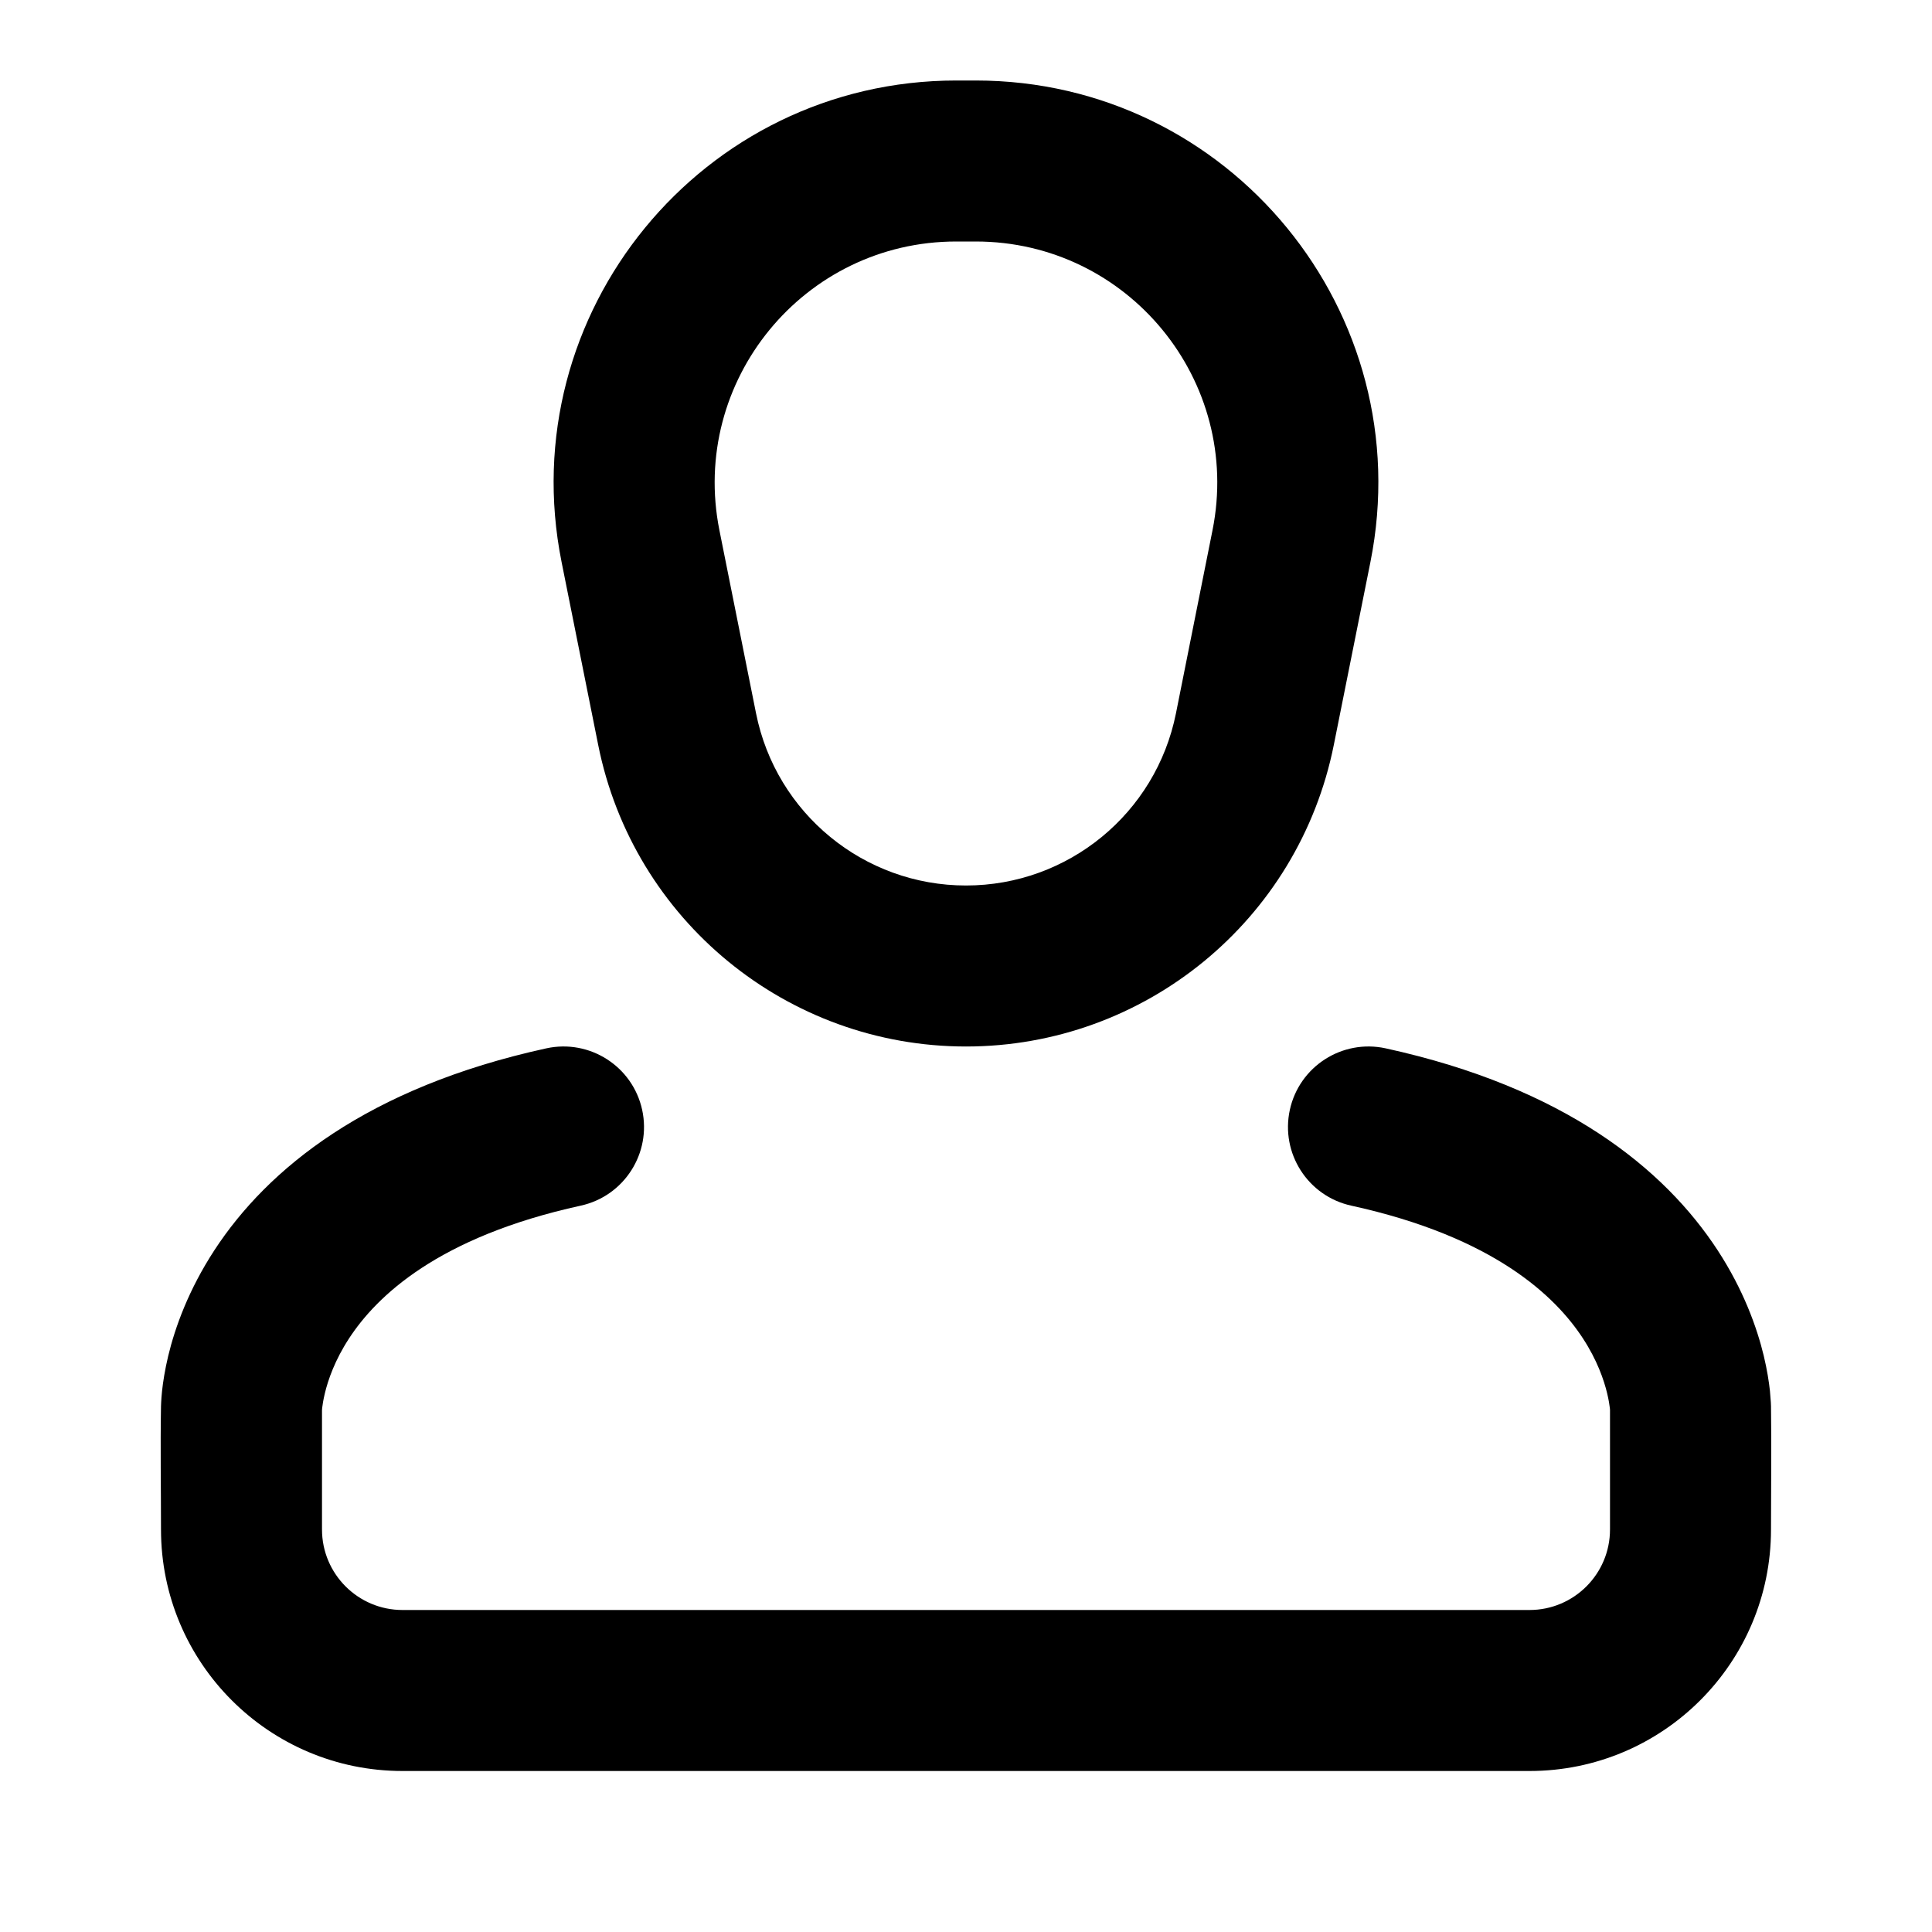
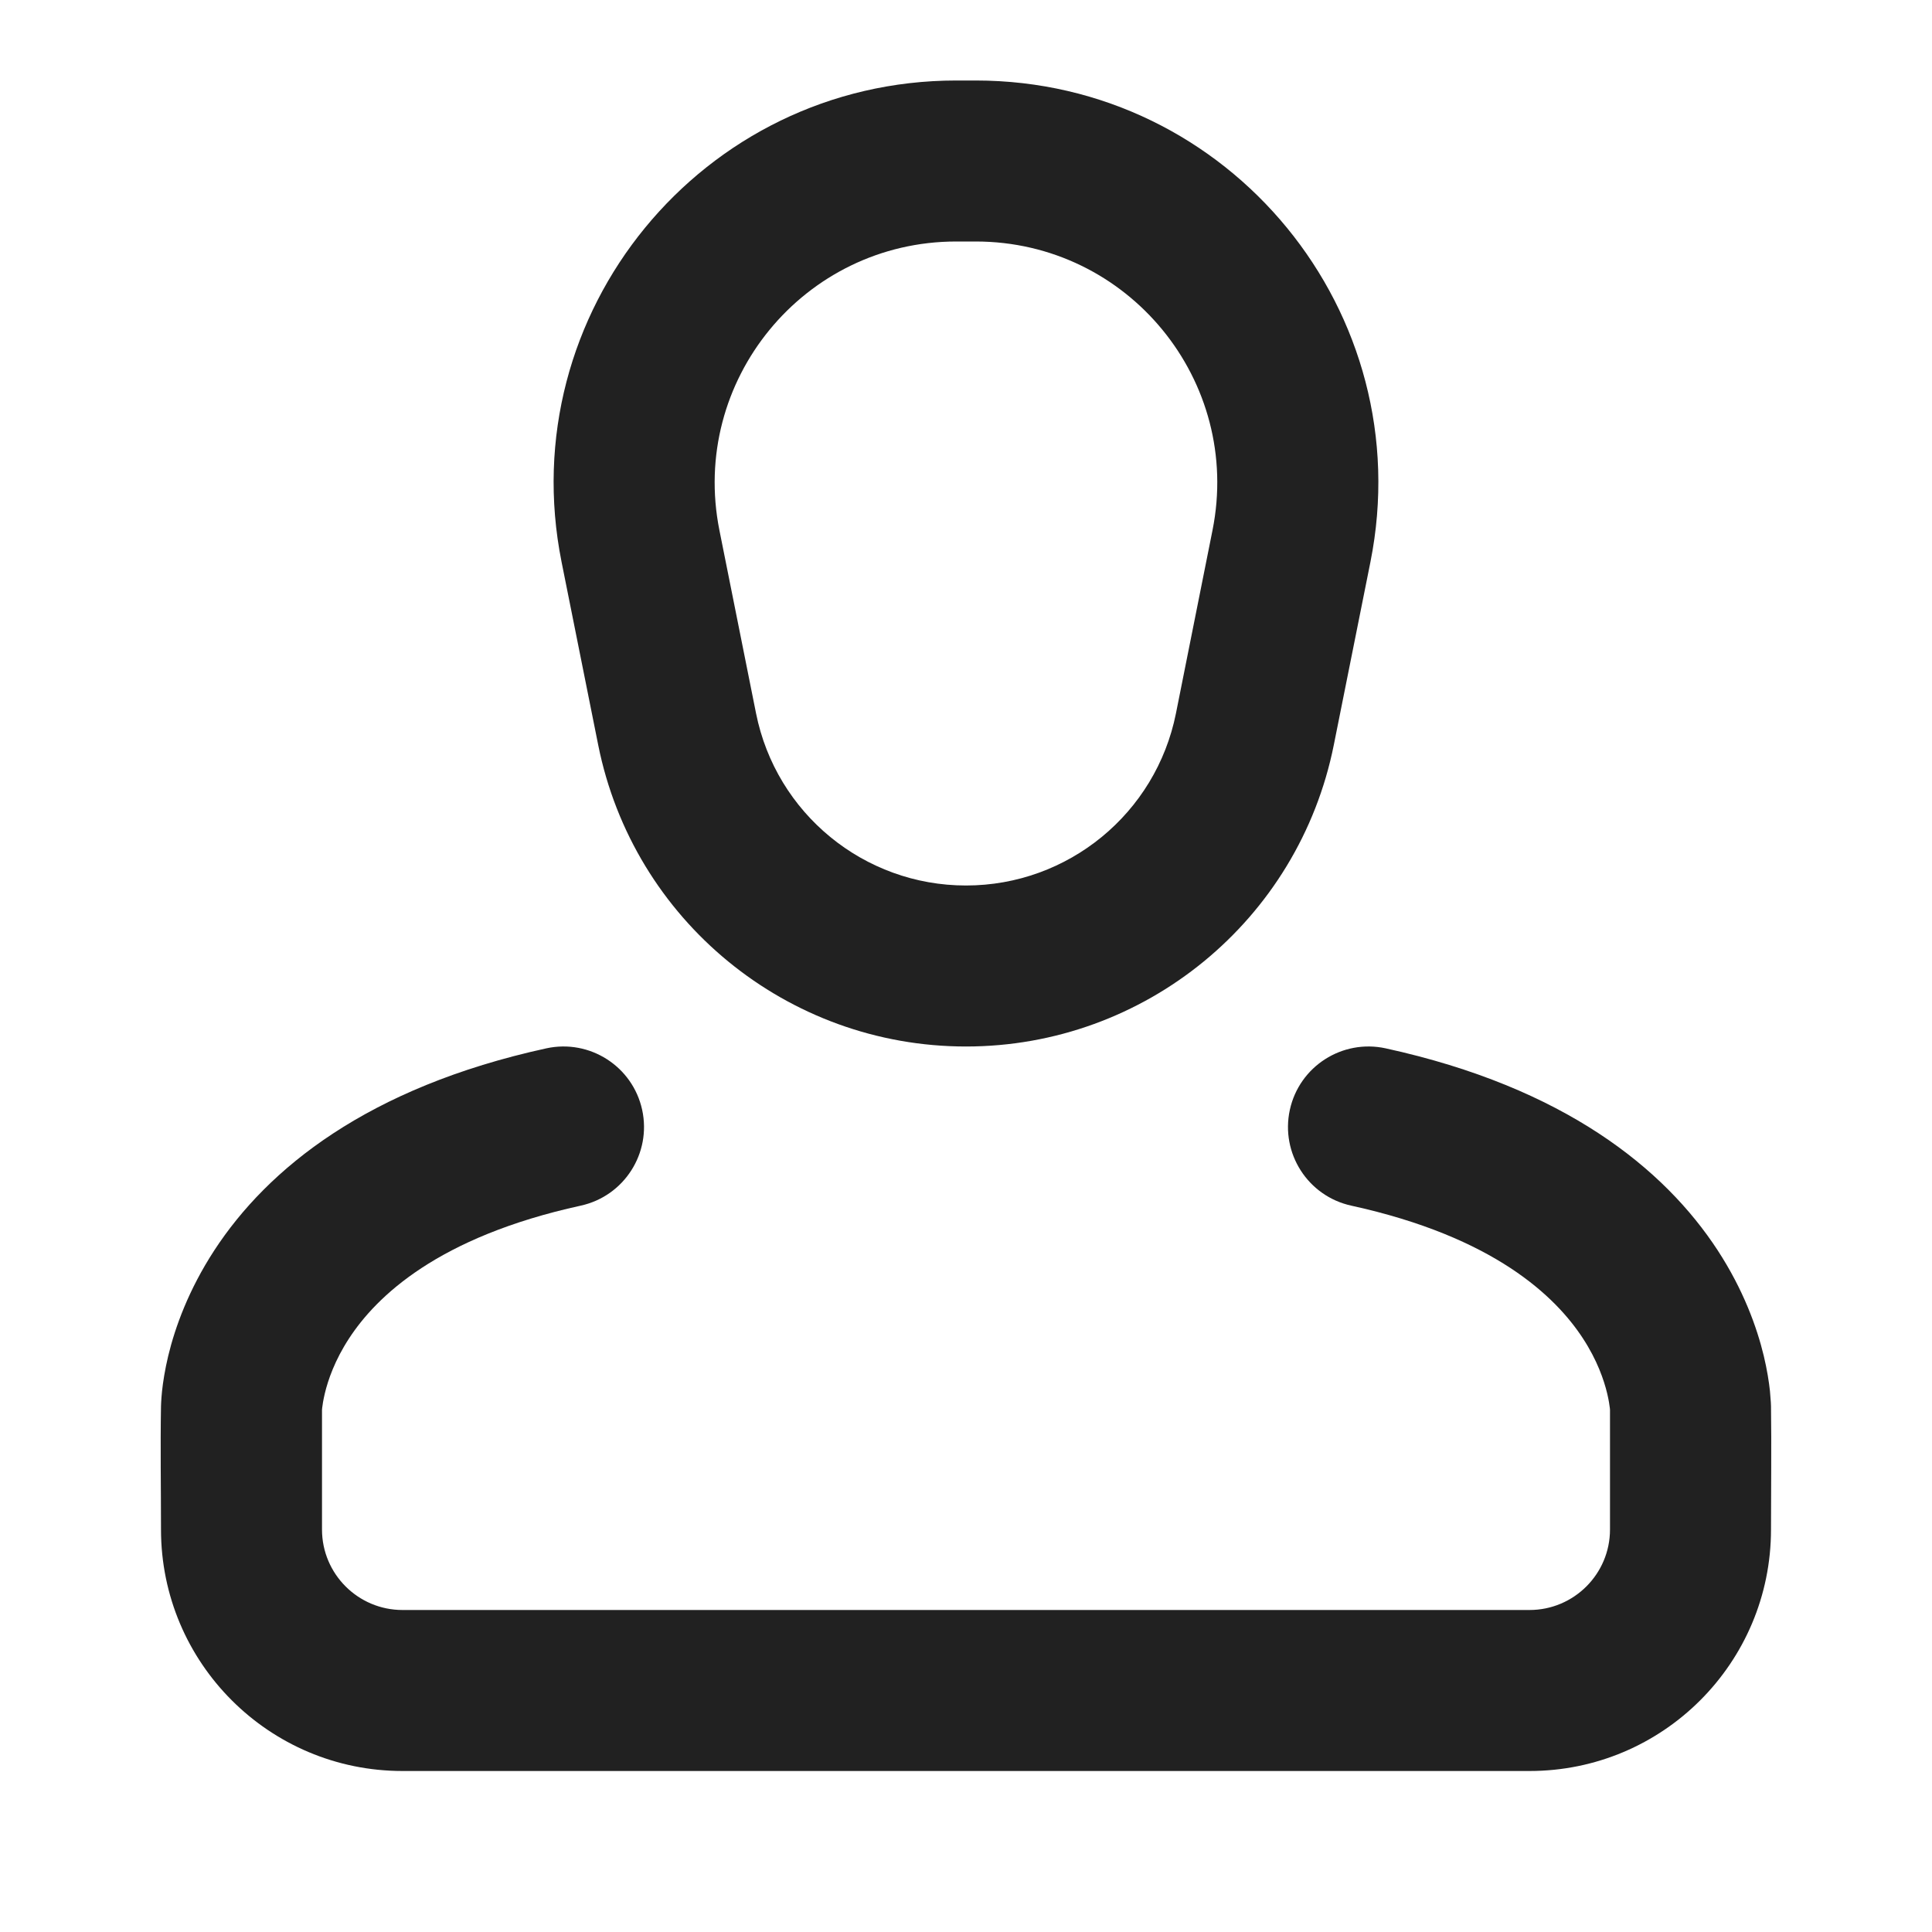
<svg xmlns="http://www.w3.org/2000/svg" width="24" height="24" viewBox="0 0 24 24" fill="none">
-   <path fill-rule="evenodd" clip-rule="evenodd" d="M11.879 1C8.724 1 6.357 3.887 6.976 6.981L7.431 9.254C7.867 11.432 9.779 13 12 13C14.221 13 16.133 11.432 16.569 9.254L17.024 6.981C17.642 3.887 15.276 1 12.121 1H11.879ZM8.937 6.588C8.566 4.732 9.986 3 11.879 3H12.121C14.014 3 15.434 4.732 15.062 6.588L14.608 8.862C14.359 10.105 13.268 11 12 11C10.732 11 9.641 10.105 9.392 8.862L8.937 6.588Z" fill="black" />
-   <path d="M7.214 14.977C7.753 14.859 8.095 14.326 7.977 13.786C7.859 13.247 7.326 12.905 6.786 13.023C4.563 13.509 3.324 14.519 2.663 15.531C2.341 16.025 2.175 16.49 2.09 16.842C2.048 17.018 2.025 17.168 2.013 17.28C2.007 17.336 2.004 17.383 2.002 17.42C2.001 17.439 2.001 17.455 2 17.468C1.991 17.978 2 18.489 2 19C2 20.657 3.343 22 5 22H19C20.657 22 22 20.657 22 19C22 18.489 22.007 17.979 22 17.468C21.999 17.455 21.999 17.439 21.998 17.42C21.996 17.383 21.992 17.336 21.987 17.28C21.975 17.168 21.952 17.018 21.91 16.842C21.825 16.49 21.659 16.025 21.337 15.531C20.676 14.519 19.436 13.509 17.214 13.023C16.674 12.905 16.141 13.247 16.023 13.786C15.905 14.326 16.247 14.859 16.786 14.977C18.563 15.366 19.324 16.106 19.663 16.625C19.841 16.897 19.925 17.143 19.965 17.31C19.985 17.394 19.994 17.456 19.998 17.491C19.999 17.501 19.999 17.508 20 17.513L20 17.516V19C20 19.552 19.552 20 19 20H5C4.448 20 4 19.552 4 19V17.516C4 17.511 4.001 17.503 4.002 17.491C4.006 17.456 4.015 17.394 4.035 17.31C4.075 17.143 4.159 16.897 4.337 16.625C4.676 16.106 5.437 15.366 7.214 14.977Z" fill="black" />
+   <path fill-rule="evenodd" clip-rule="evenodd" d="M11.879 1C8.724 1 6.357 3.887 6.976 6.981L7.431 9.254C7.867 11.432 9.779 13 12 13C14.221 13 16.133 11.432 16.569 9.254L17.024 6.981C17.642 3.887 15.276 1 12.121 1H11.879ZM8.937 6.588C8.566 4.732 9.986 3 11.879 3H12.121C14.014 3 15.434 4.732 15.062 6.588L14.608 8.862C14.359 10.105 13.268 11 12 11C10.732 11 9.641 10.105 9.392 8.862L8.937 6.588Z" fill="#212121" />
+   <path d="M7.214 14.977C7.753 14.859 8.095 14.326 7.977 13.786C7.859 13.247 7.326 12.905 6.786 13.023C4.563 13.509 3.324 14.519 2.663 15.531C2.341 16.025 2.175 16.49 2.09 16.842C2.048 17.018 2.025 17.168 2.013 17.28C2.007 17.336 2.004 17.383 2.002 17.42C2.001 17.439 2.001 17.455 2 17.468C1.991 17.978 2 18.489 2 19C2 20.657 3.343 22 5 22H19C20.657 22 22 20.657 22 19C22 18.489 22.007 17.979 22 17.468C21.999 17.455 21.999 17.439 21.998 17.42C21.996 17.383 21.992 17.336 21.987 17.28C21.975 17.168 21.952 17.018 21.91 16.842C21.825 16.49 21.659 16.025 21.337 15.531C20.676 14.519 19.436 13.509 17.214 13.023C16.674 12.905 16.141 13.247 16.023 13.786C15.905 14.326 16.247 14.859 16.786 14.977C18.563 15.366 19.324 16.106 19.663 16.625C19.841 16.897 19.925 17.143 19.965 17.31C19.985 17.394 19.994 17.456 19.998 17.491C19.999 17.501 19.999 17.508 20 17.513L20 17.516V19C20 19.552 19.552 20 19 20H5C4.448 20 4 19.552 4 19V17.516C4 17.511 4.001 17.503 4.002 17.491C4.006 17.456 4.015 17.394 4.035 17.31C4.075 17.143 4.159 16.897 4.337 16.625C4.676 16.106 5.437 15.366 7.214 14.977Z" fill="#212121" />
</svg>
